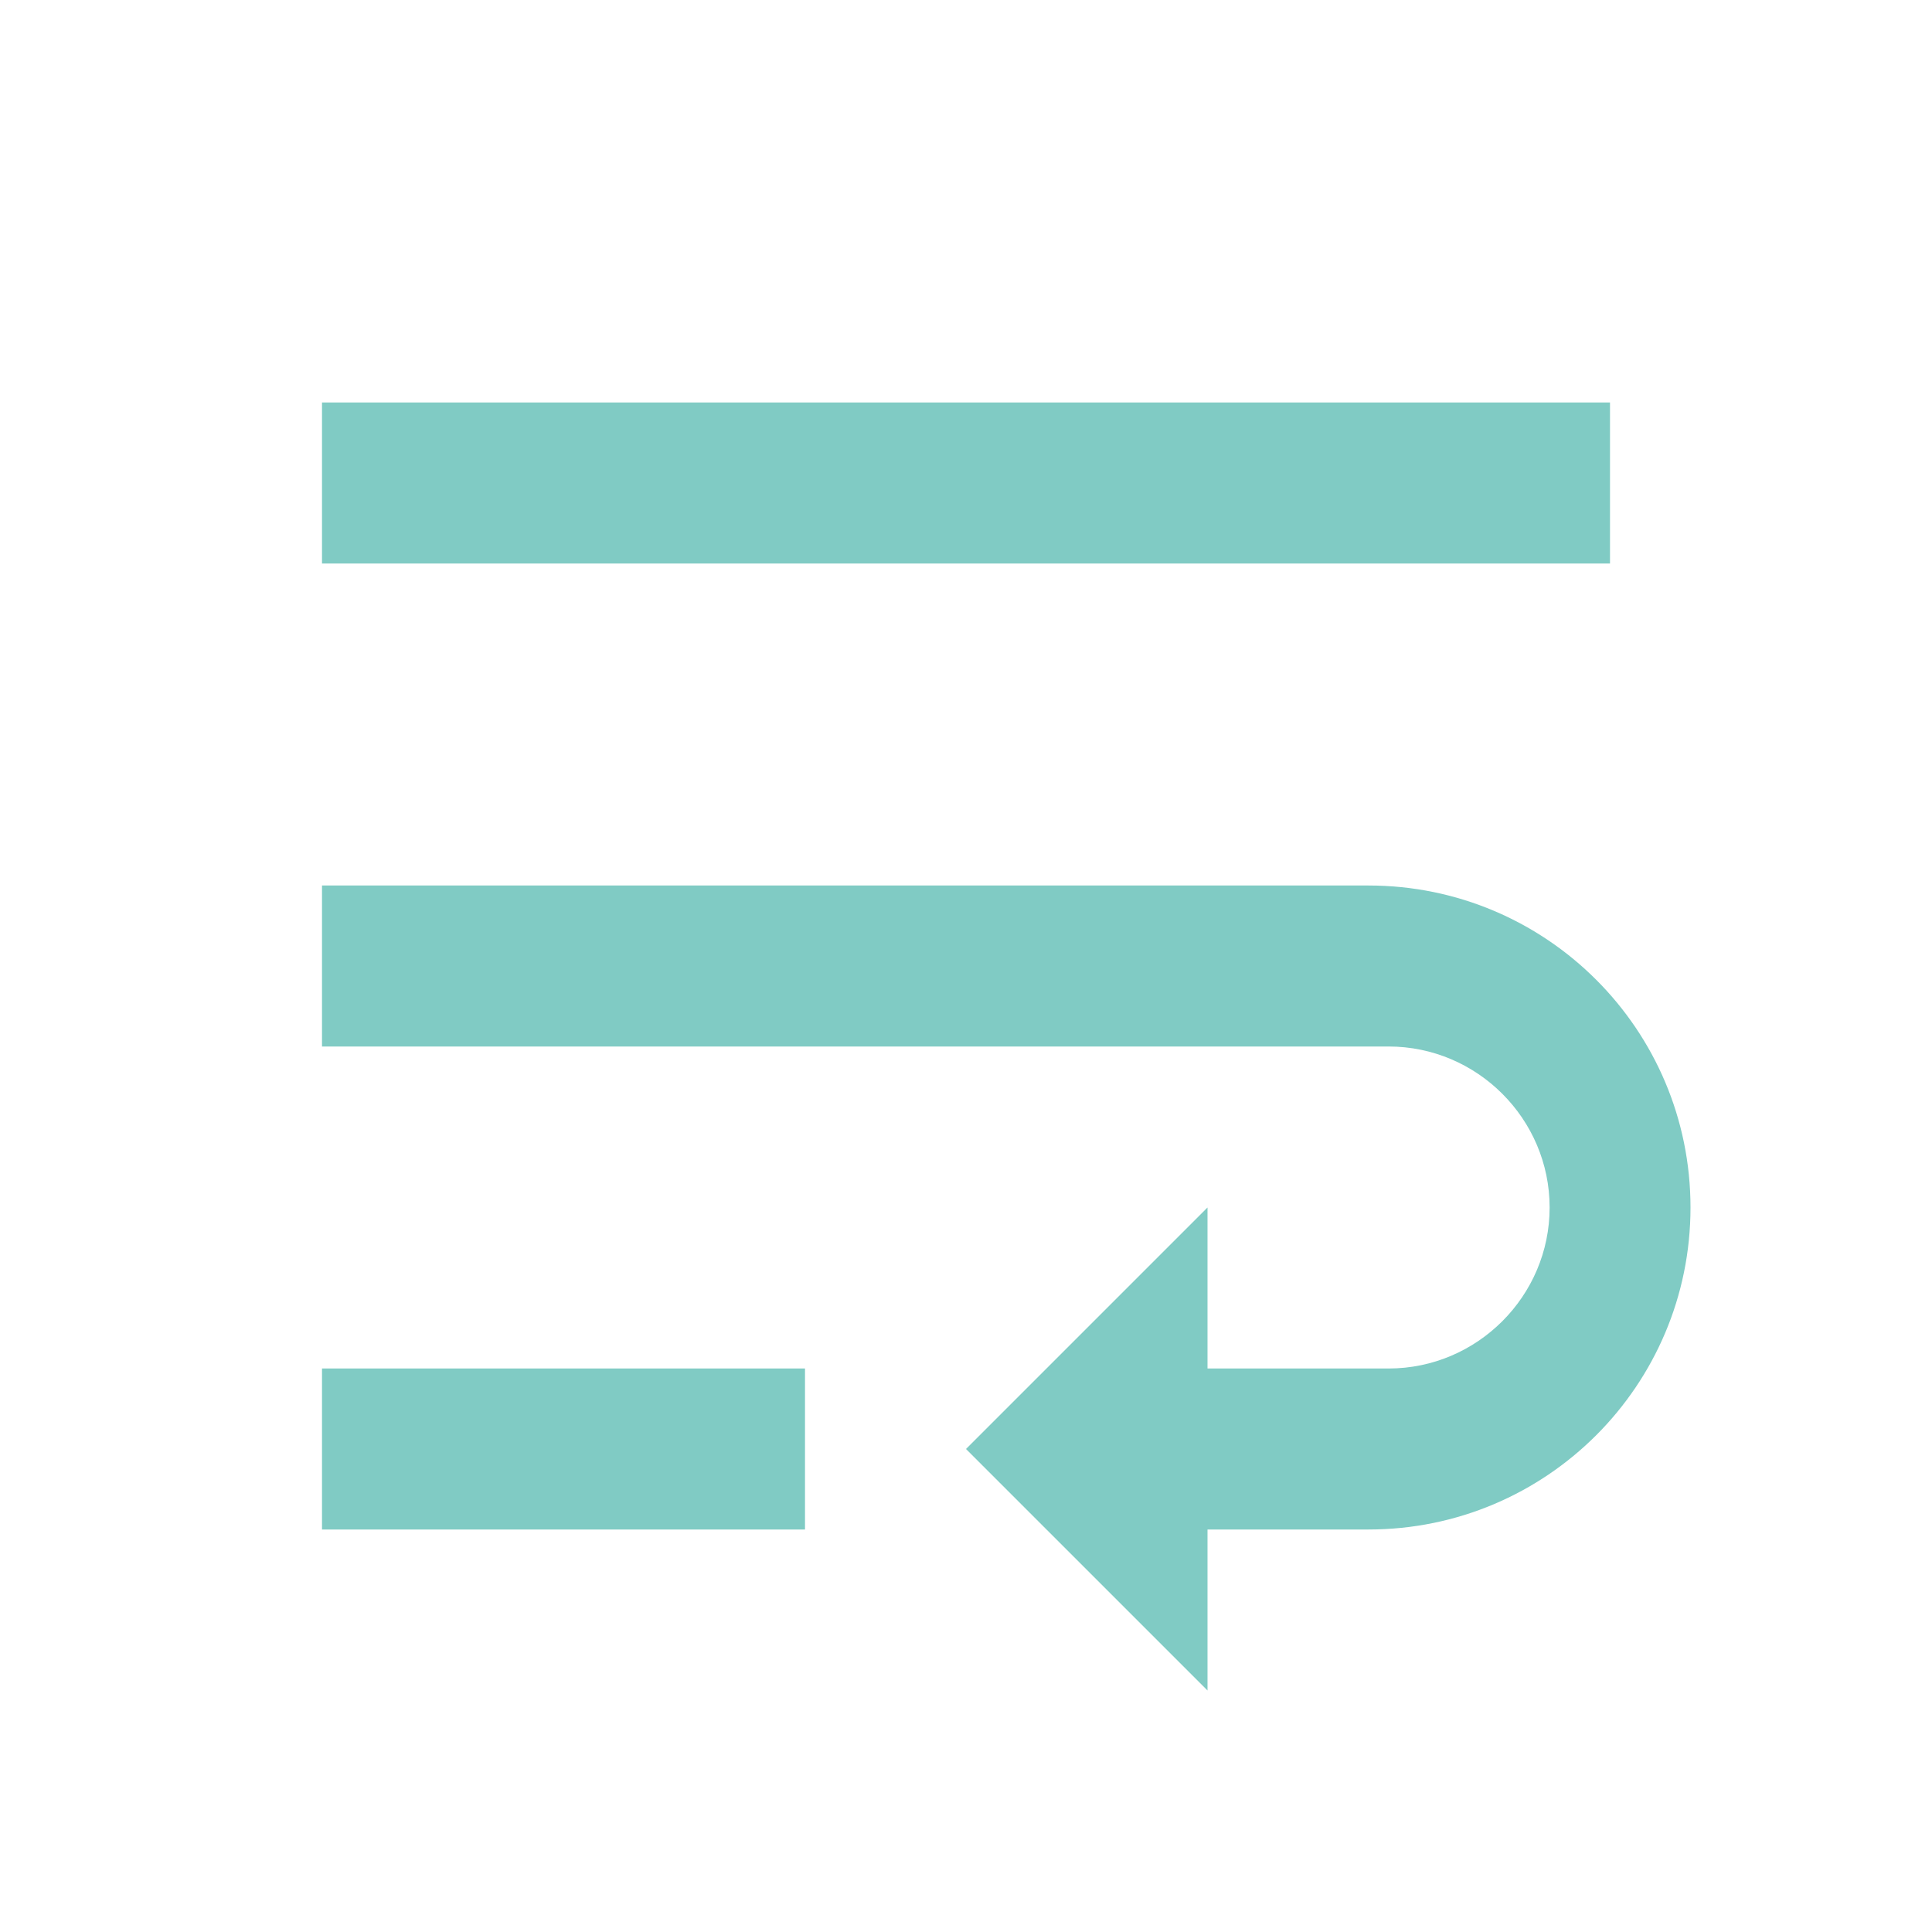
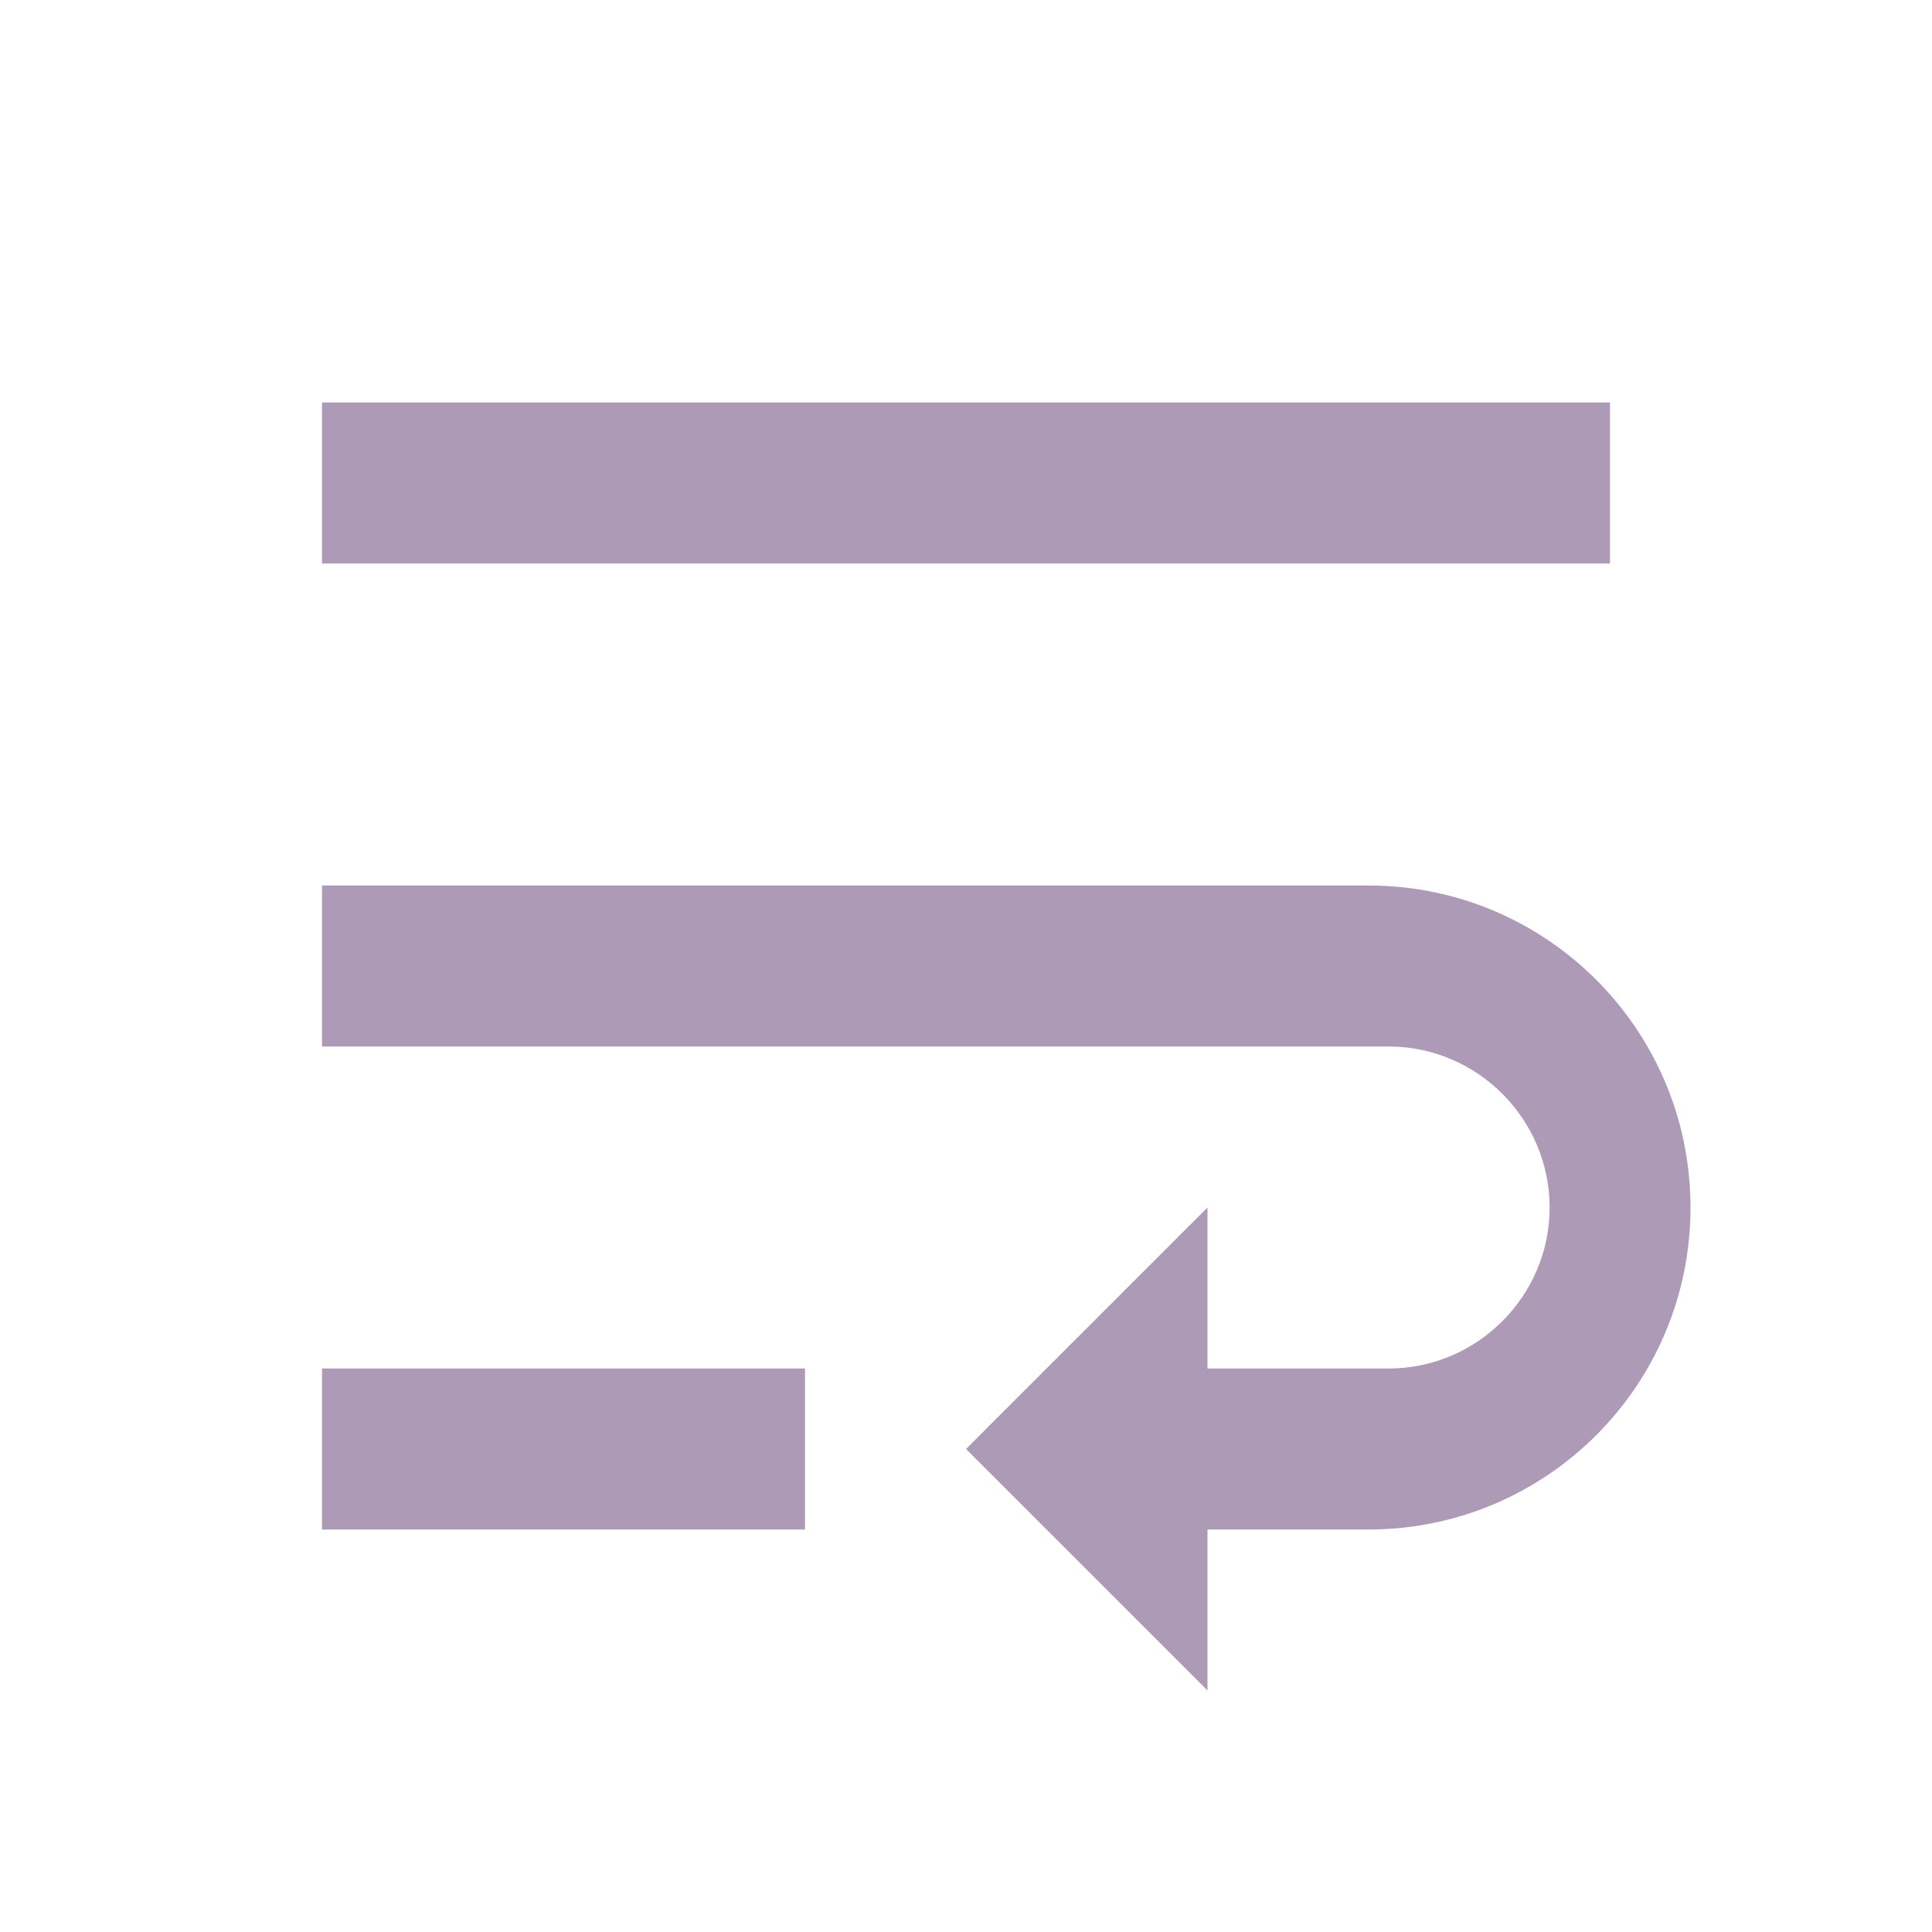
- <svg xmlns="http://www.w3.org/2000/svg" viewBox="0 0 24 24" fill="hsl(174, 42%, 65%)">
+ <svg xmlns="http://www.w3.org/2000/svg" viewBox="0 0 24 24" fill="hsl(279, 17%, 66%)">
  <path d="M4 19h6v-2H4v2zM20 5H4v2h16V5zm-3 6H4v2h13.25c1.1 0 2 .9 2 2s-.9 2-2 2H15v-2l-3 3 3 3v-2h2c2.21 0 4-1.79 4-4s-1.79-4-4-4z" />
</svg>
